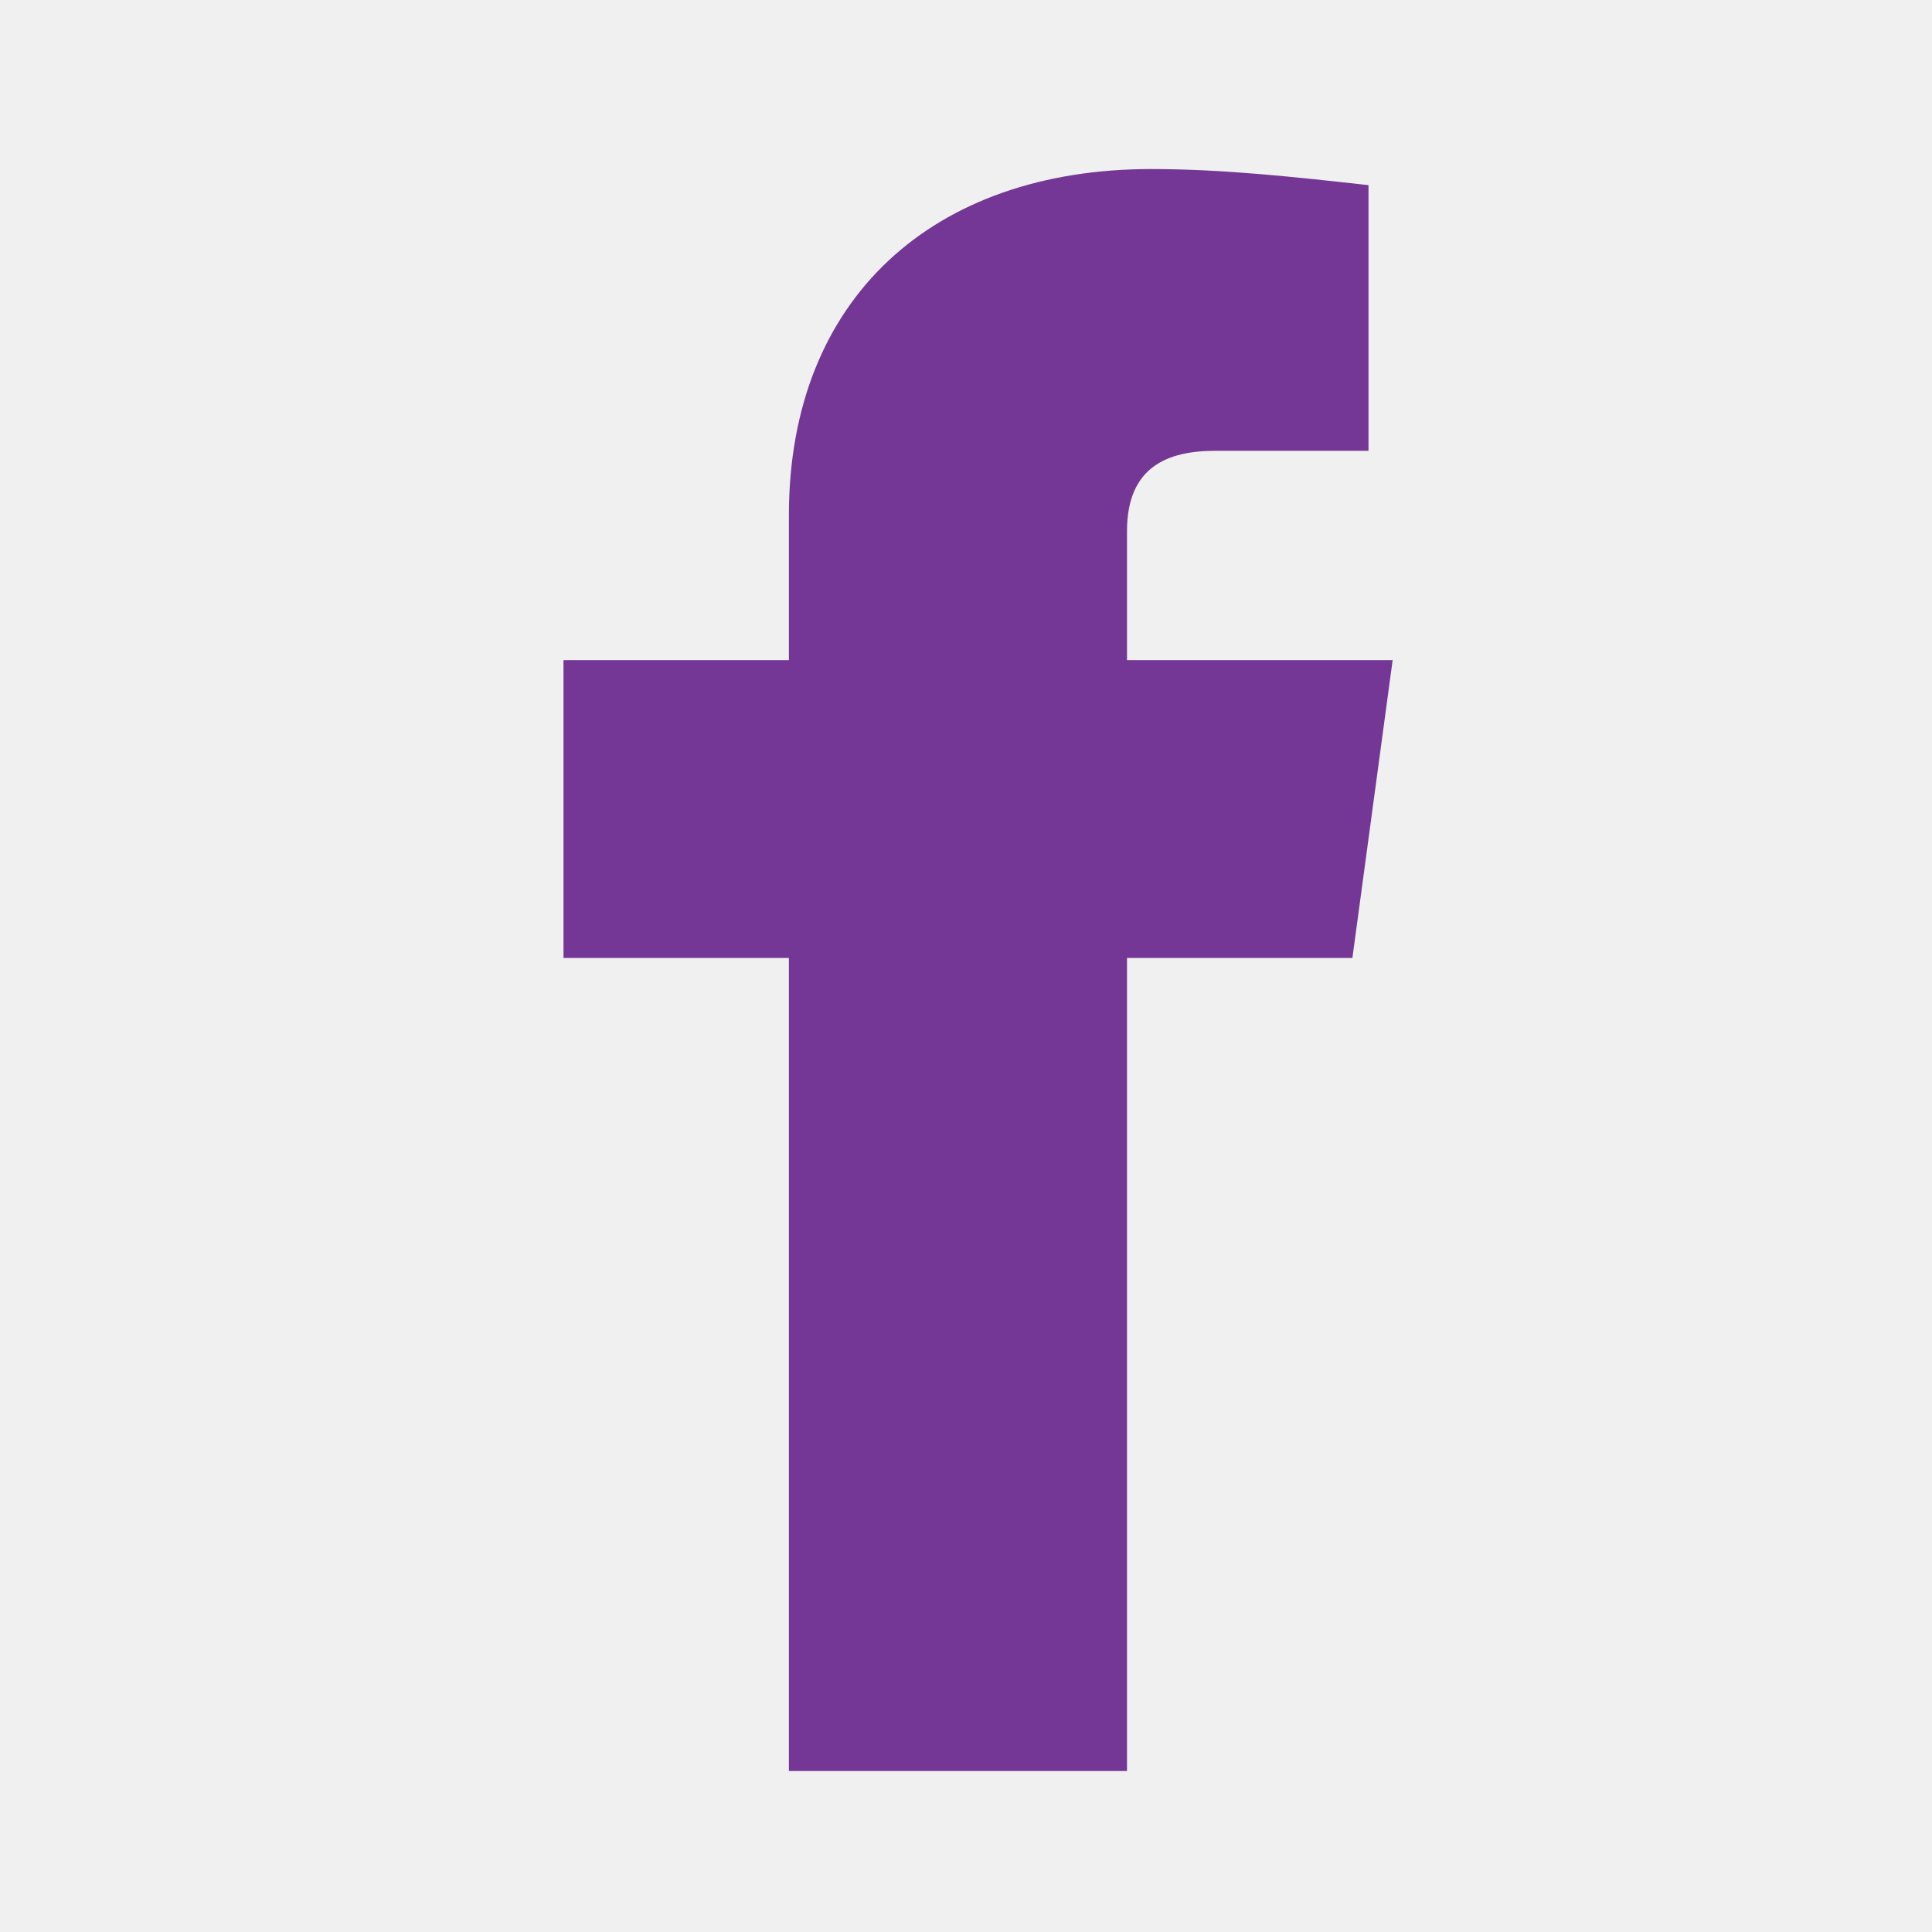
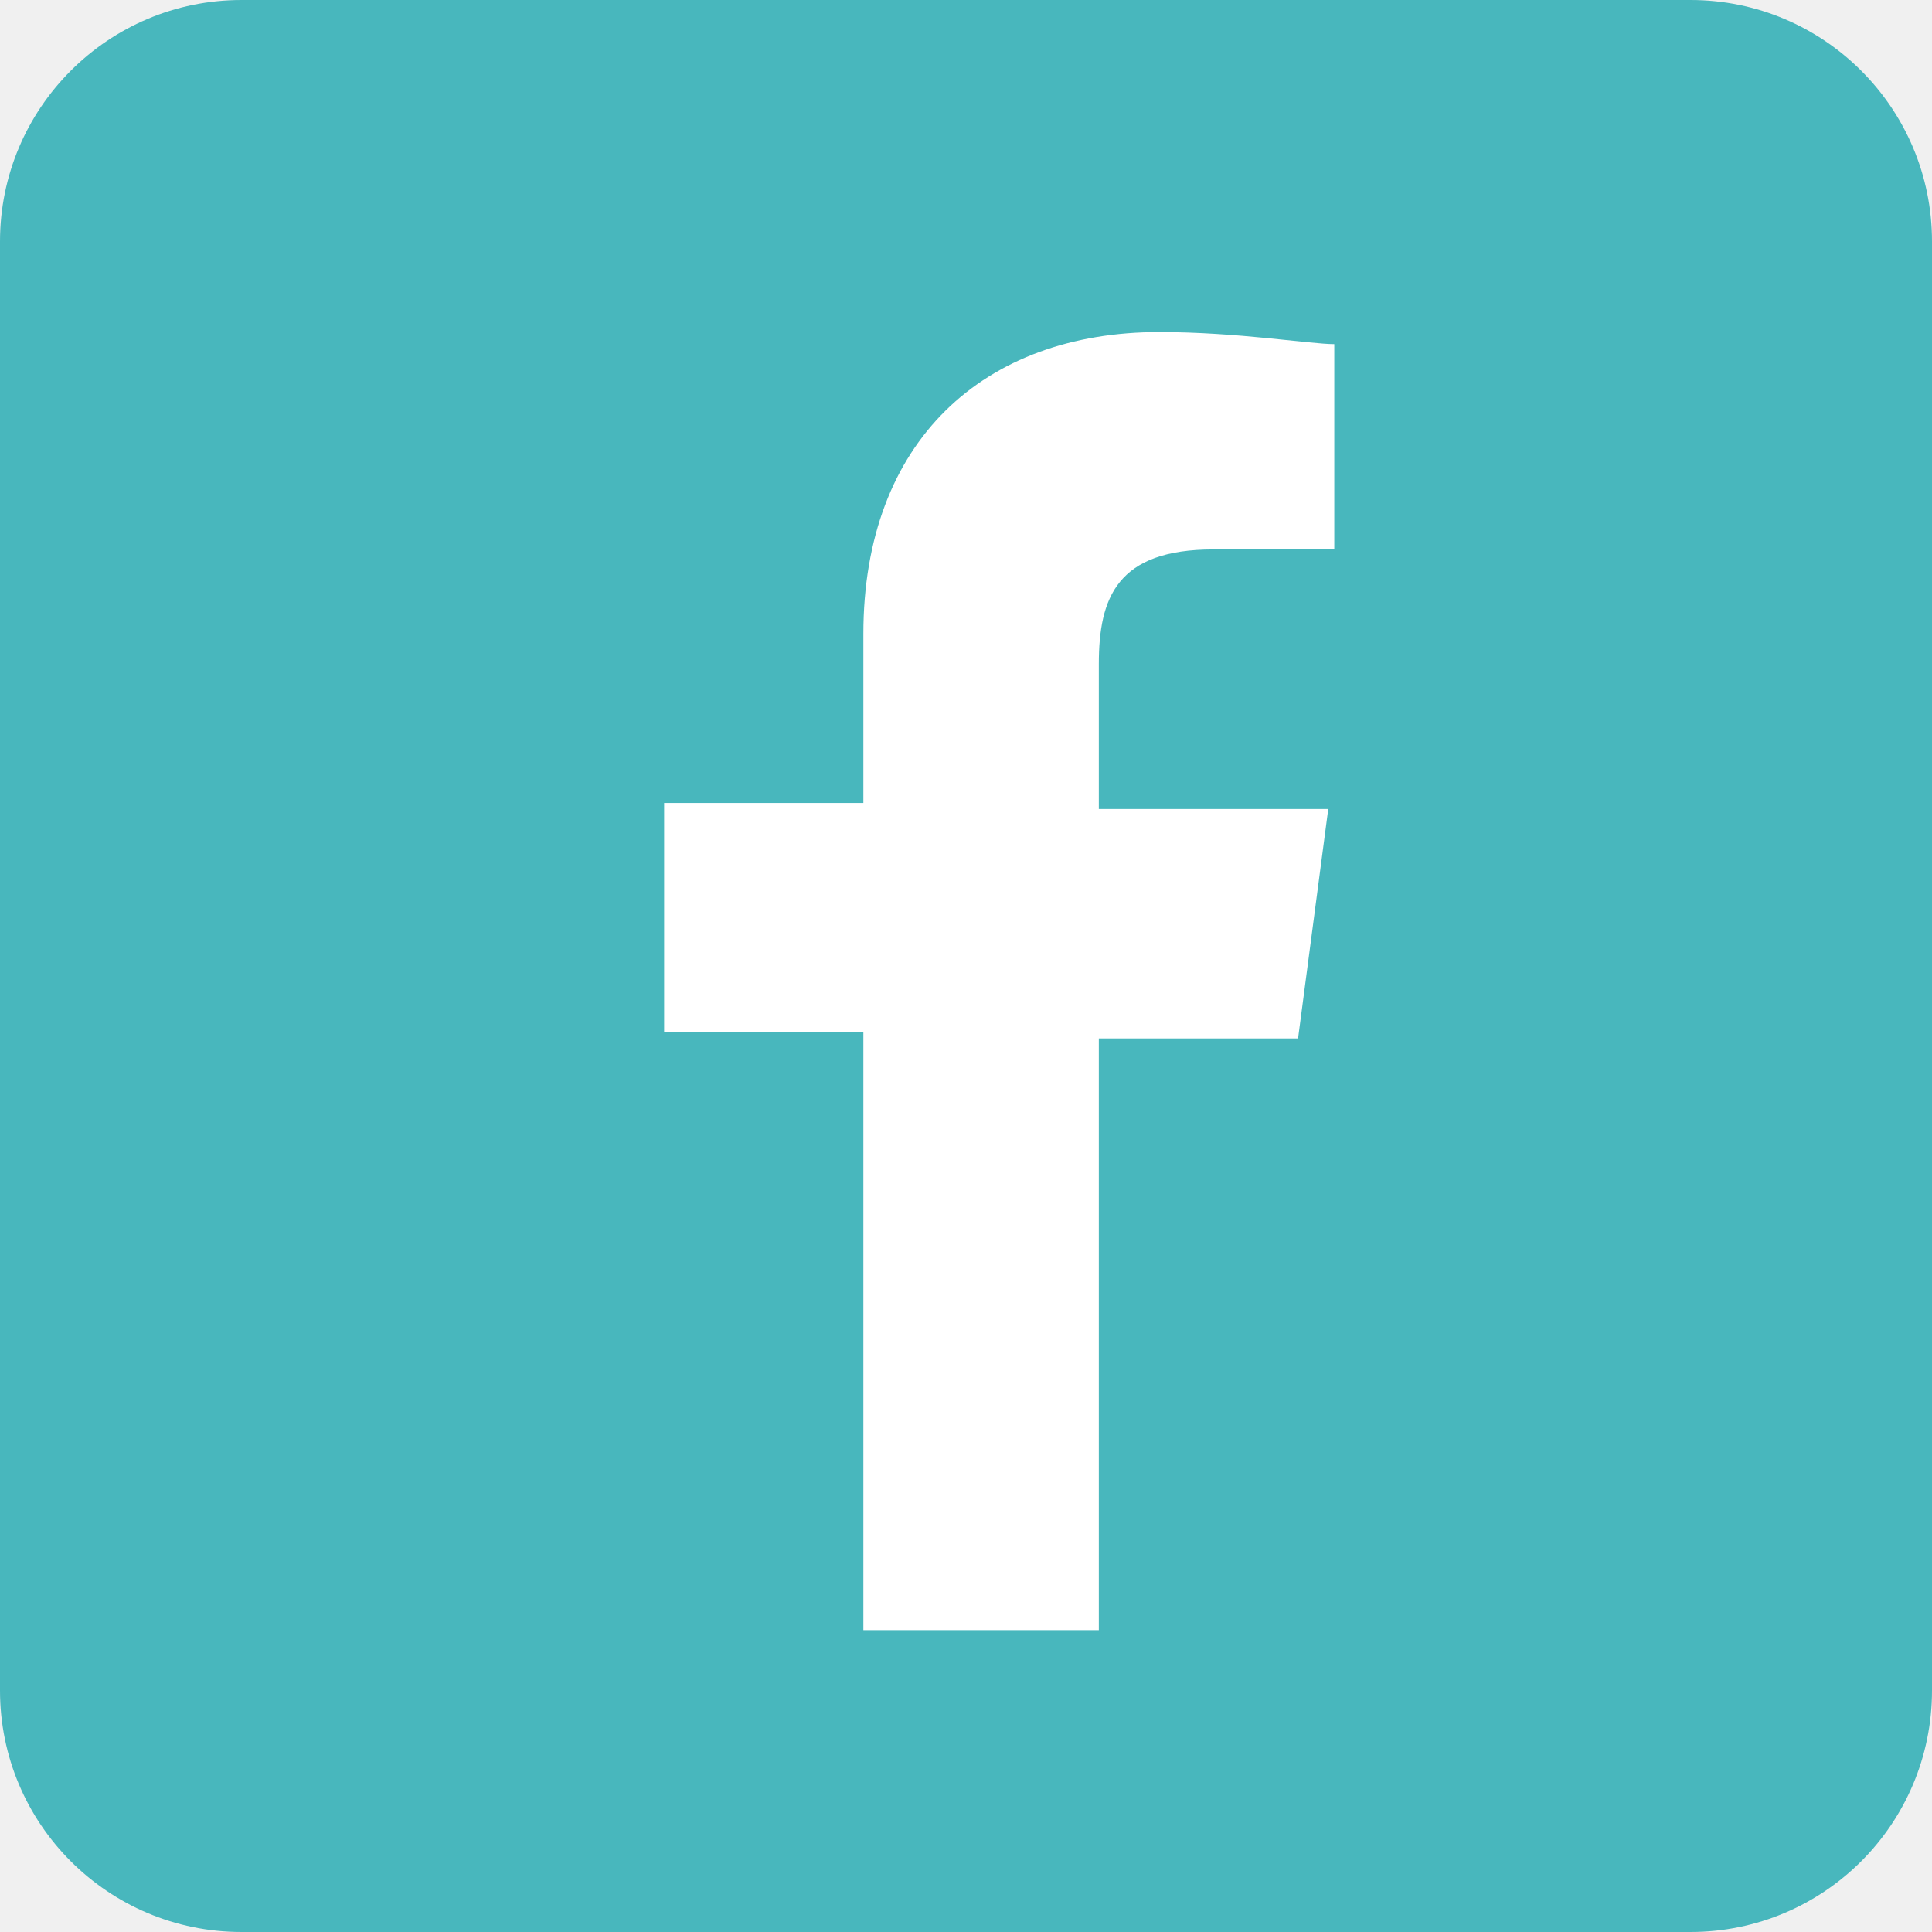
- <svg xmlns="http://www.w3.org/2000/svg" viewBox="0 0 24 24" role="img" aria-label="Facebook">
-   <path fill="#743795" d="M14 8.2V6.6c0-.8.5-1 1.1-1H17V2.3c-.9-.1-1.8-.2-2.7-.2-2.7 0-4.5 1.6-4.5 4.3v1.8H7v3.7h2.8V22H14V11.9h2.8l.5-3.7H14z" />
+ <svg xmlns="http://www.w3.org/2000/svg" viewBox="0 0 32 32" role="img" aria-labelledby="title">
+   <rect width="32" height="32" rx="4" fill="#48B7BD" />
+   <path fill="#fff" d="M18.2 27V17.2h3.3l.5-3.8h-3.8V11c0-1.1.3-1.9 1.9-1.9h2V5.7c-.4 0-1.6-.2-2.9-.2-2.9 0-4.9 1.8-4.9 5v2.8H11v3.8h3.3V27h3.9z" />
</svg>
